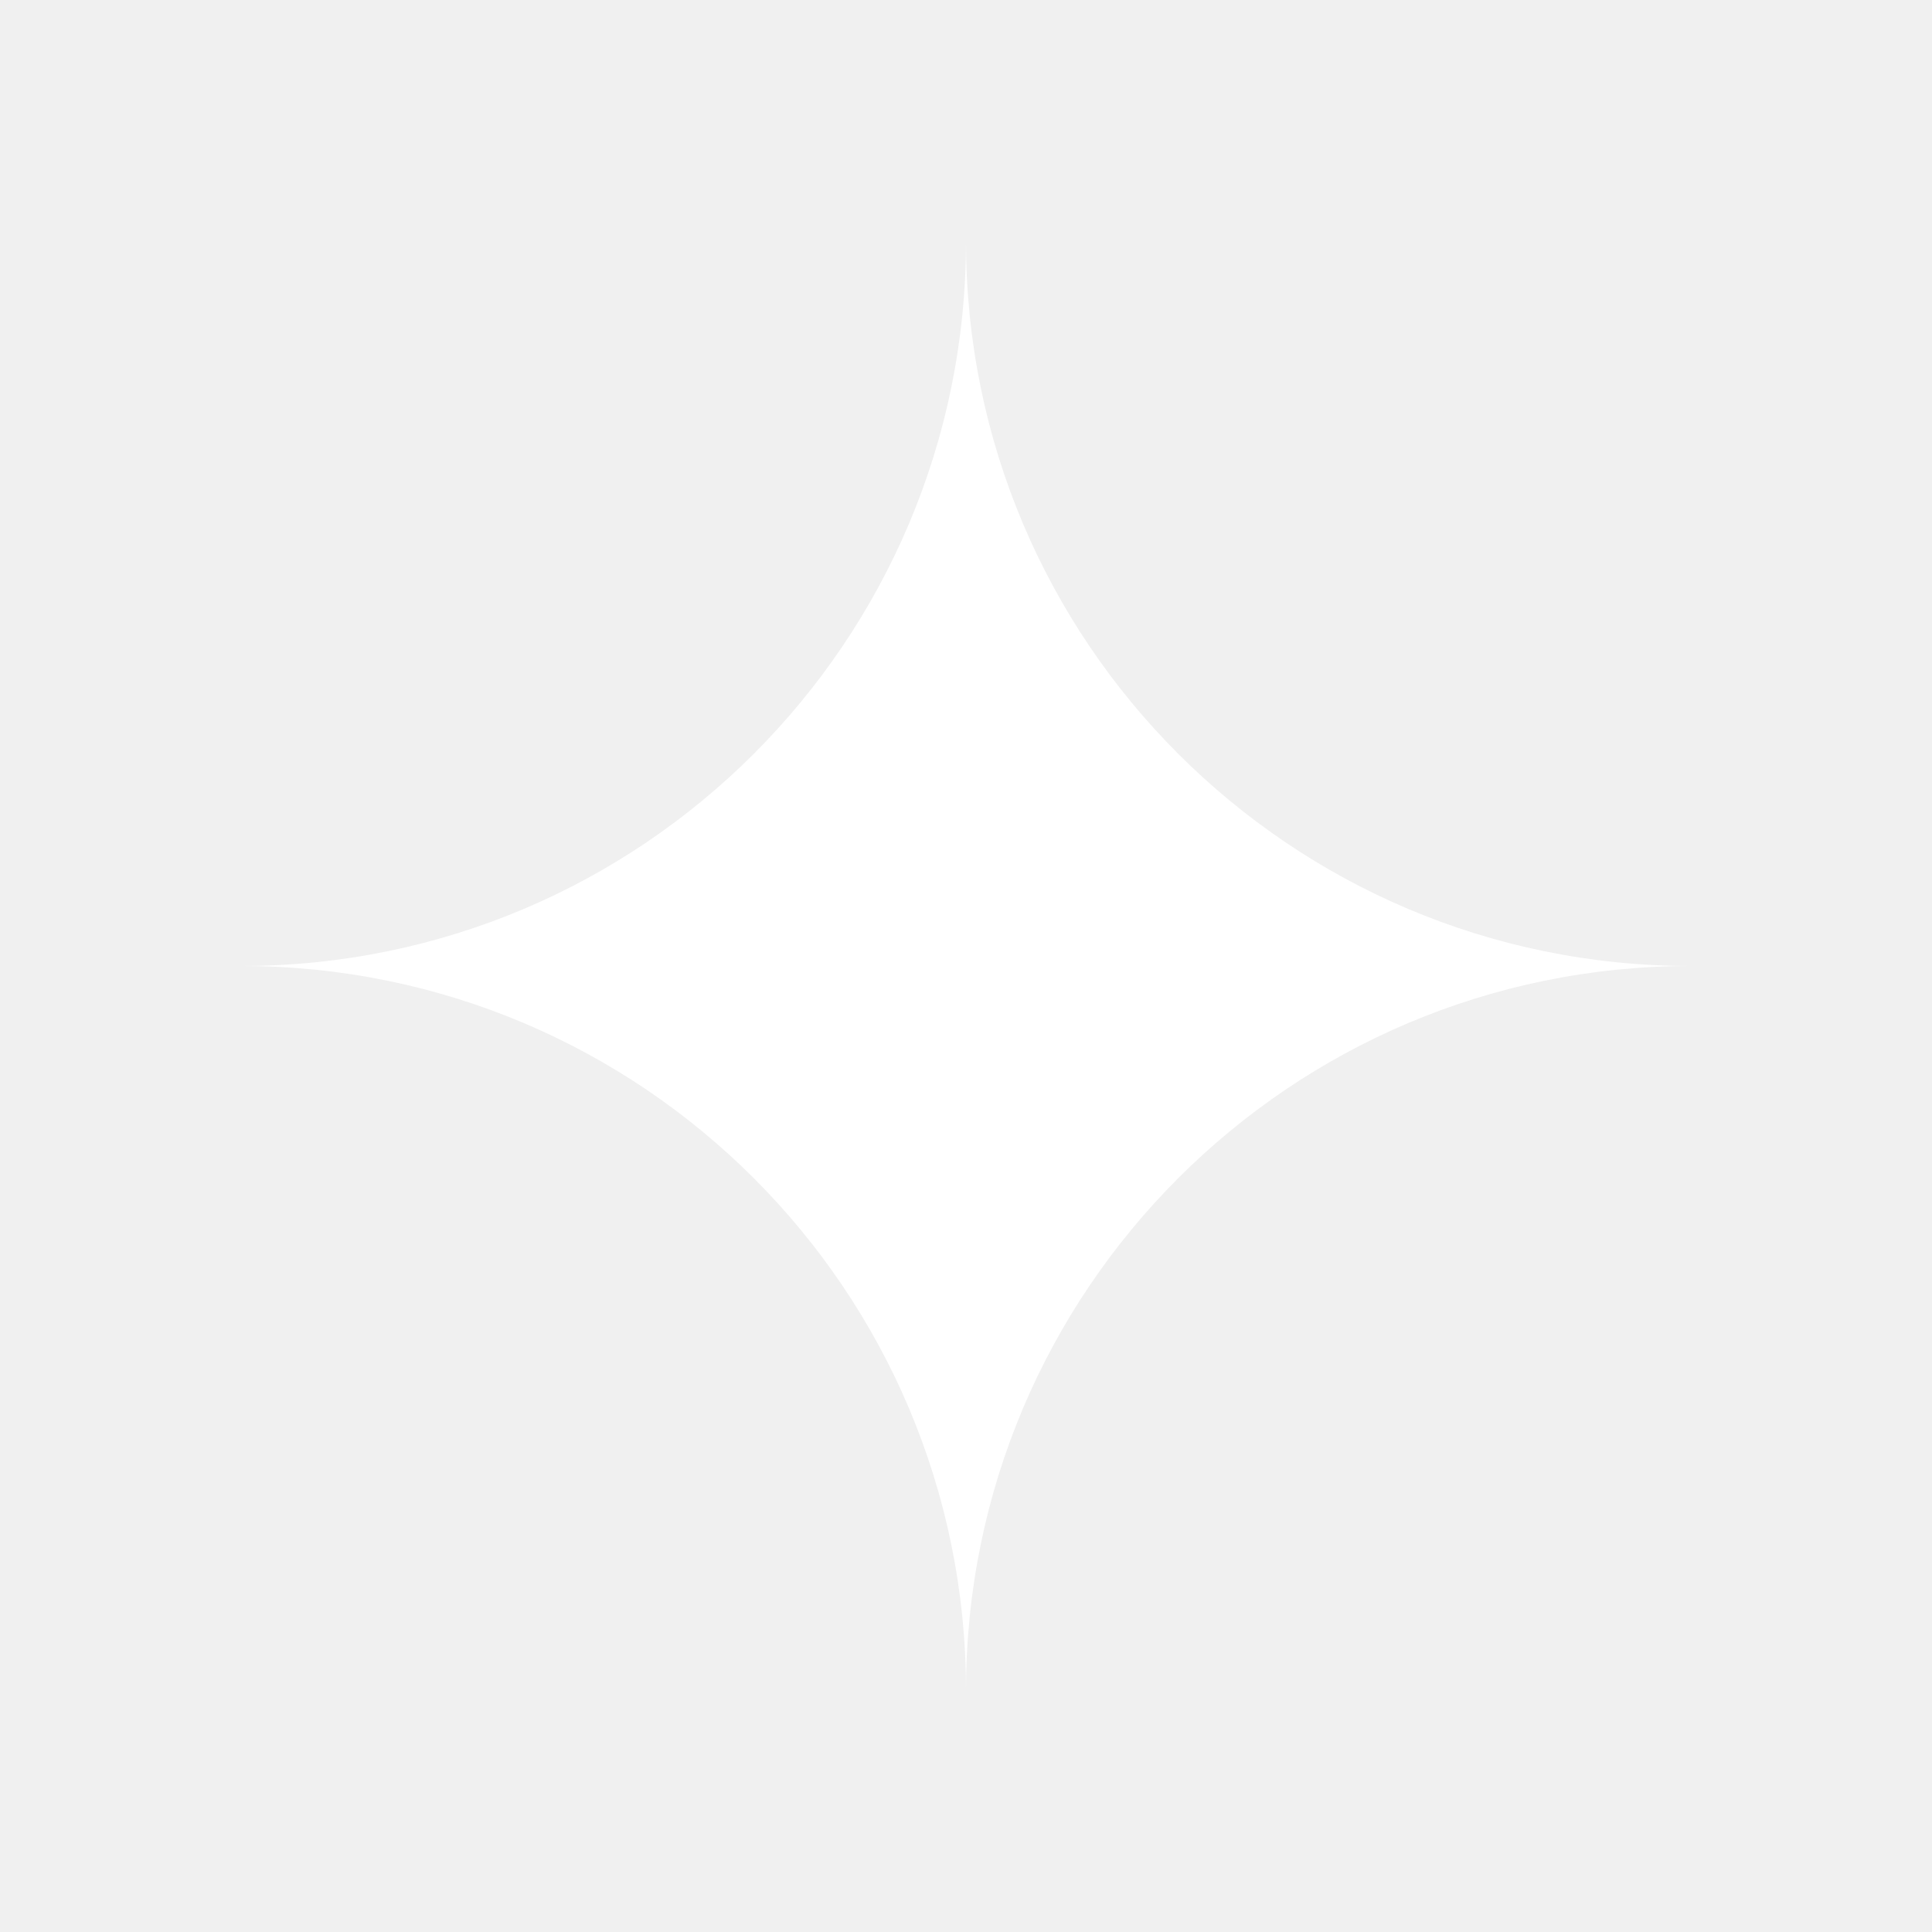
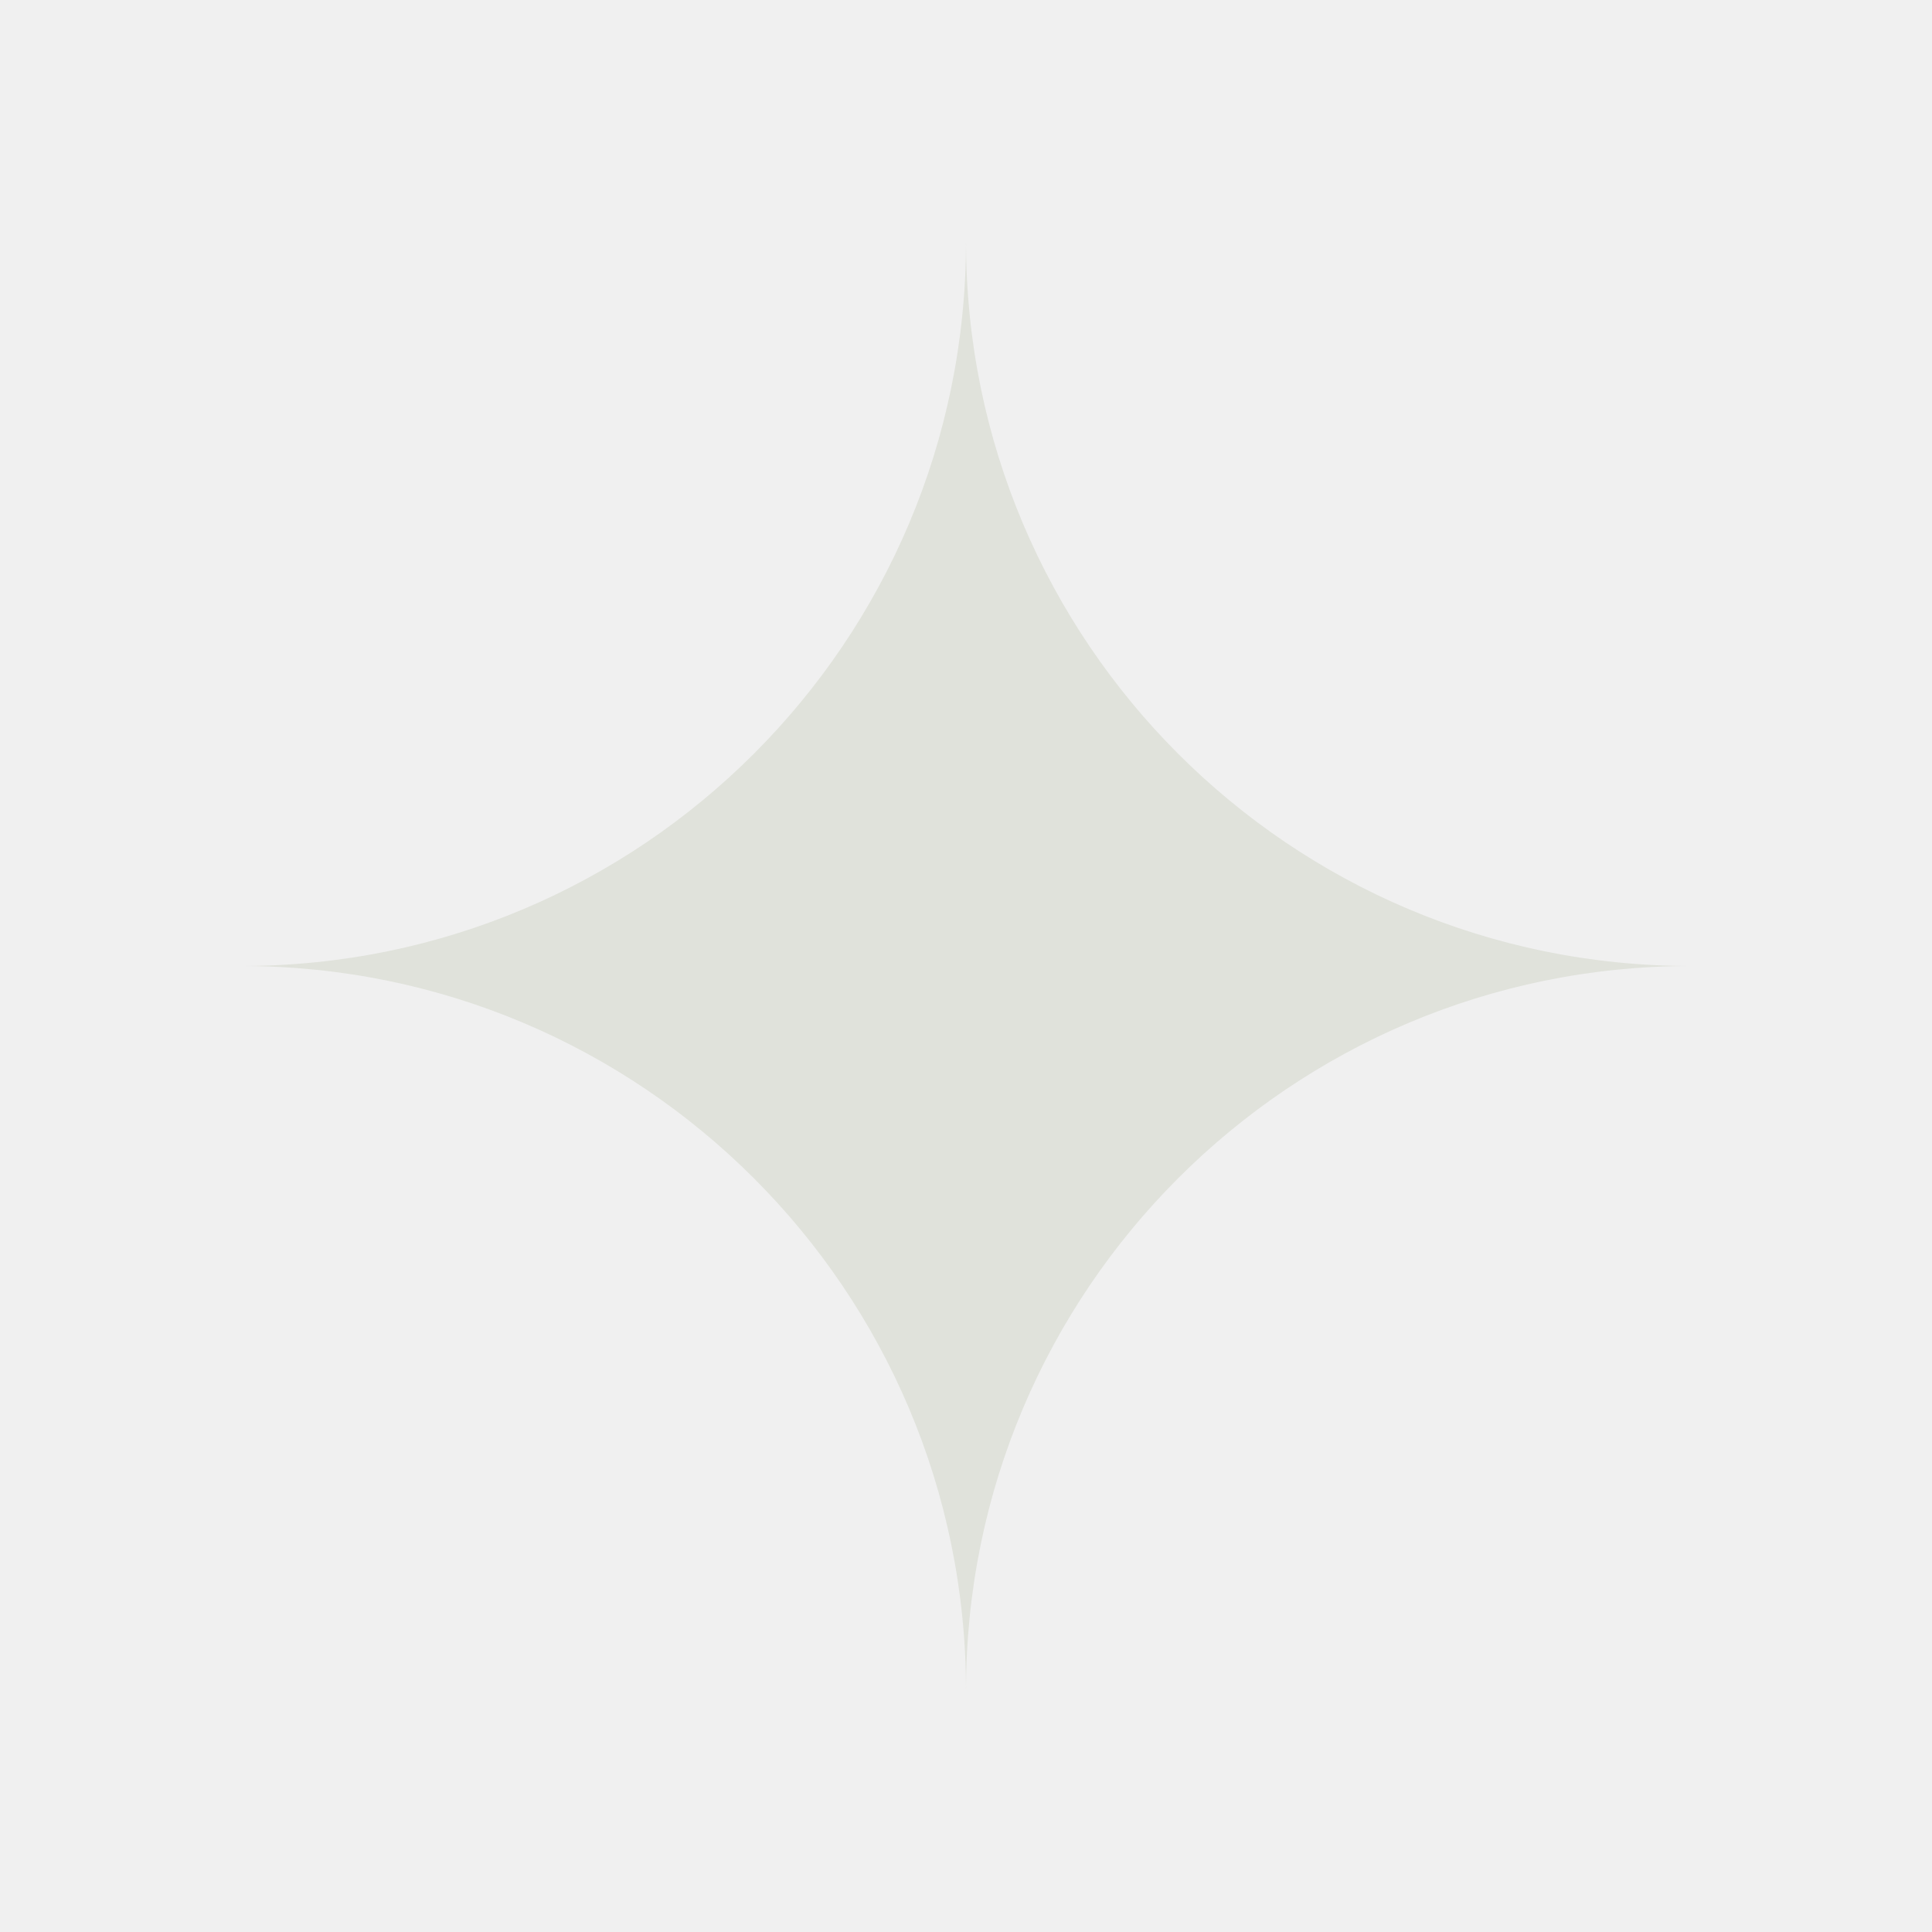
<svg xmlns="http://www.w3.org/2000/svg" width="800px" height="800px" viewBox="0 0 24 24">
-   <path fill="white" d="M12 3C12 7.971 16.029 12 21 12C16.029 12 12 16.029 12 21C12 16.029 7.971 12 3 12C7.971 12 12 7.971 12 3Z" stroke-width="1.5" stroke-linecap="round" stroke-linejoin="round" />
+   <path fill="#E0E2DB" d="M12 3C12 7.971 16.029 12 21 12C16.029 12 12 16.029 12 21C12 16.029 7.971 12 3 12C7.971 12 12 7.971 12 3Z" stroke-width="1.5" stroke-linecap="round" stroke-linejoin="round" />
</svg>
